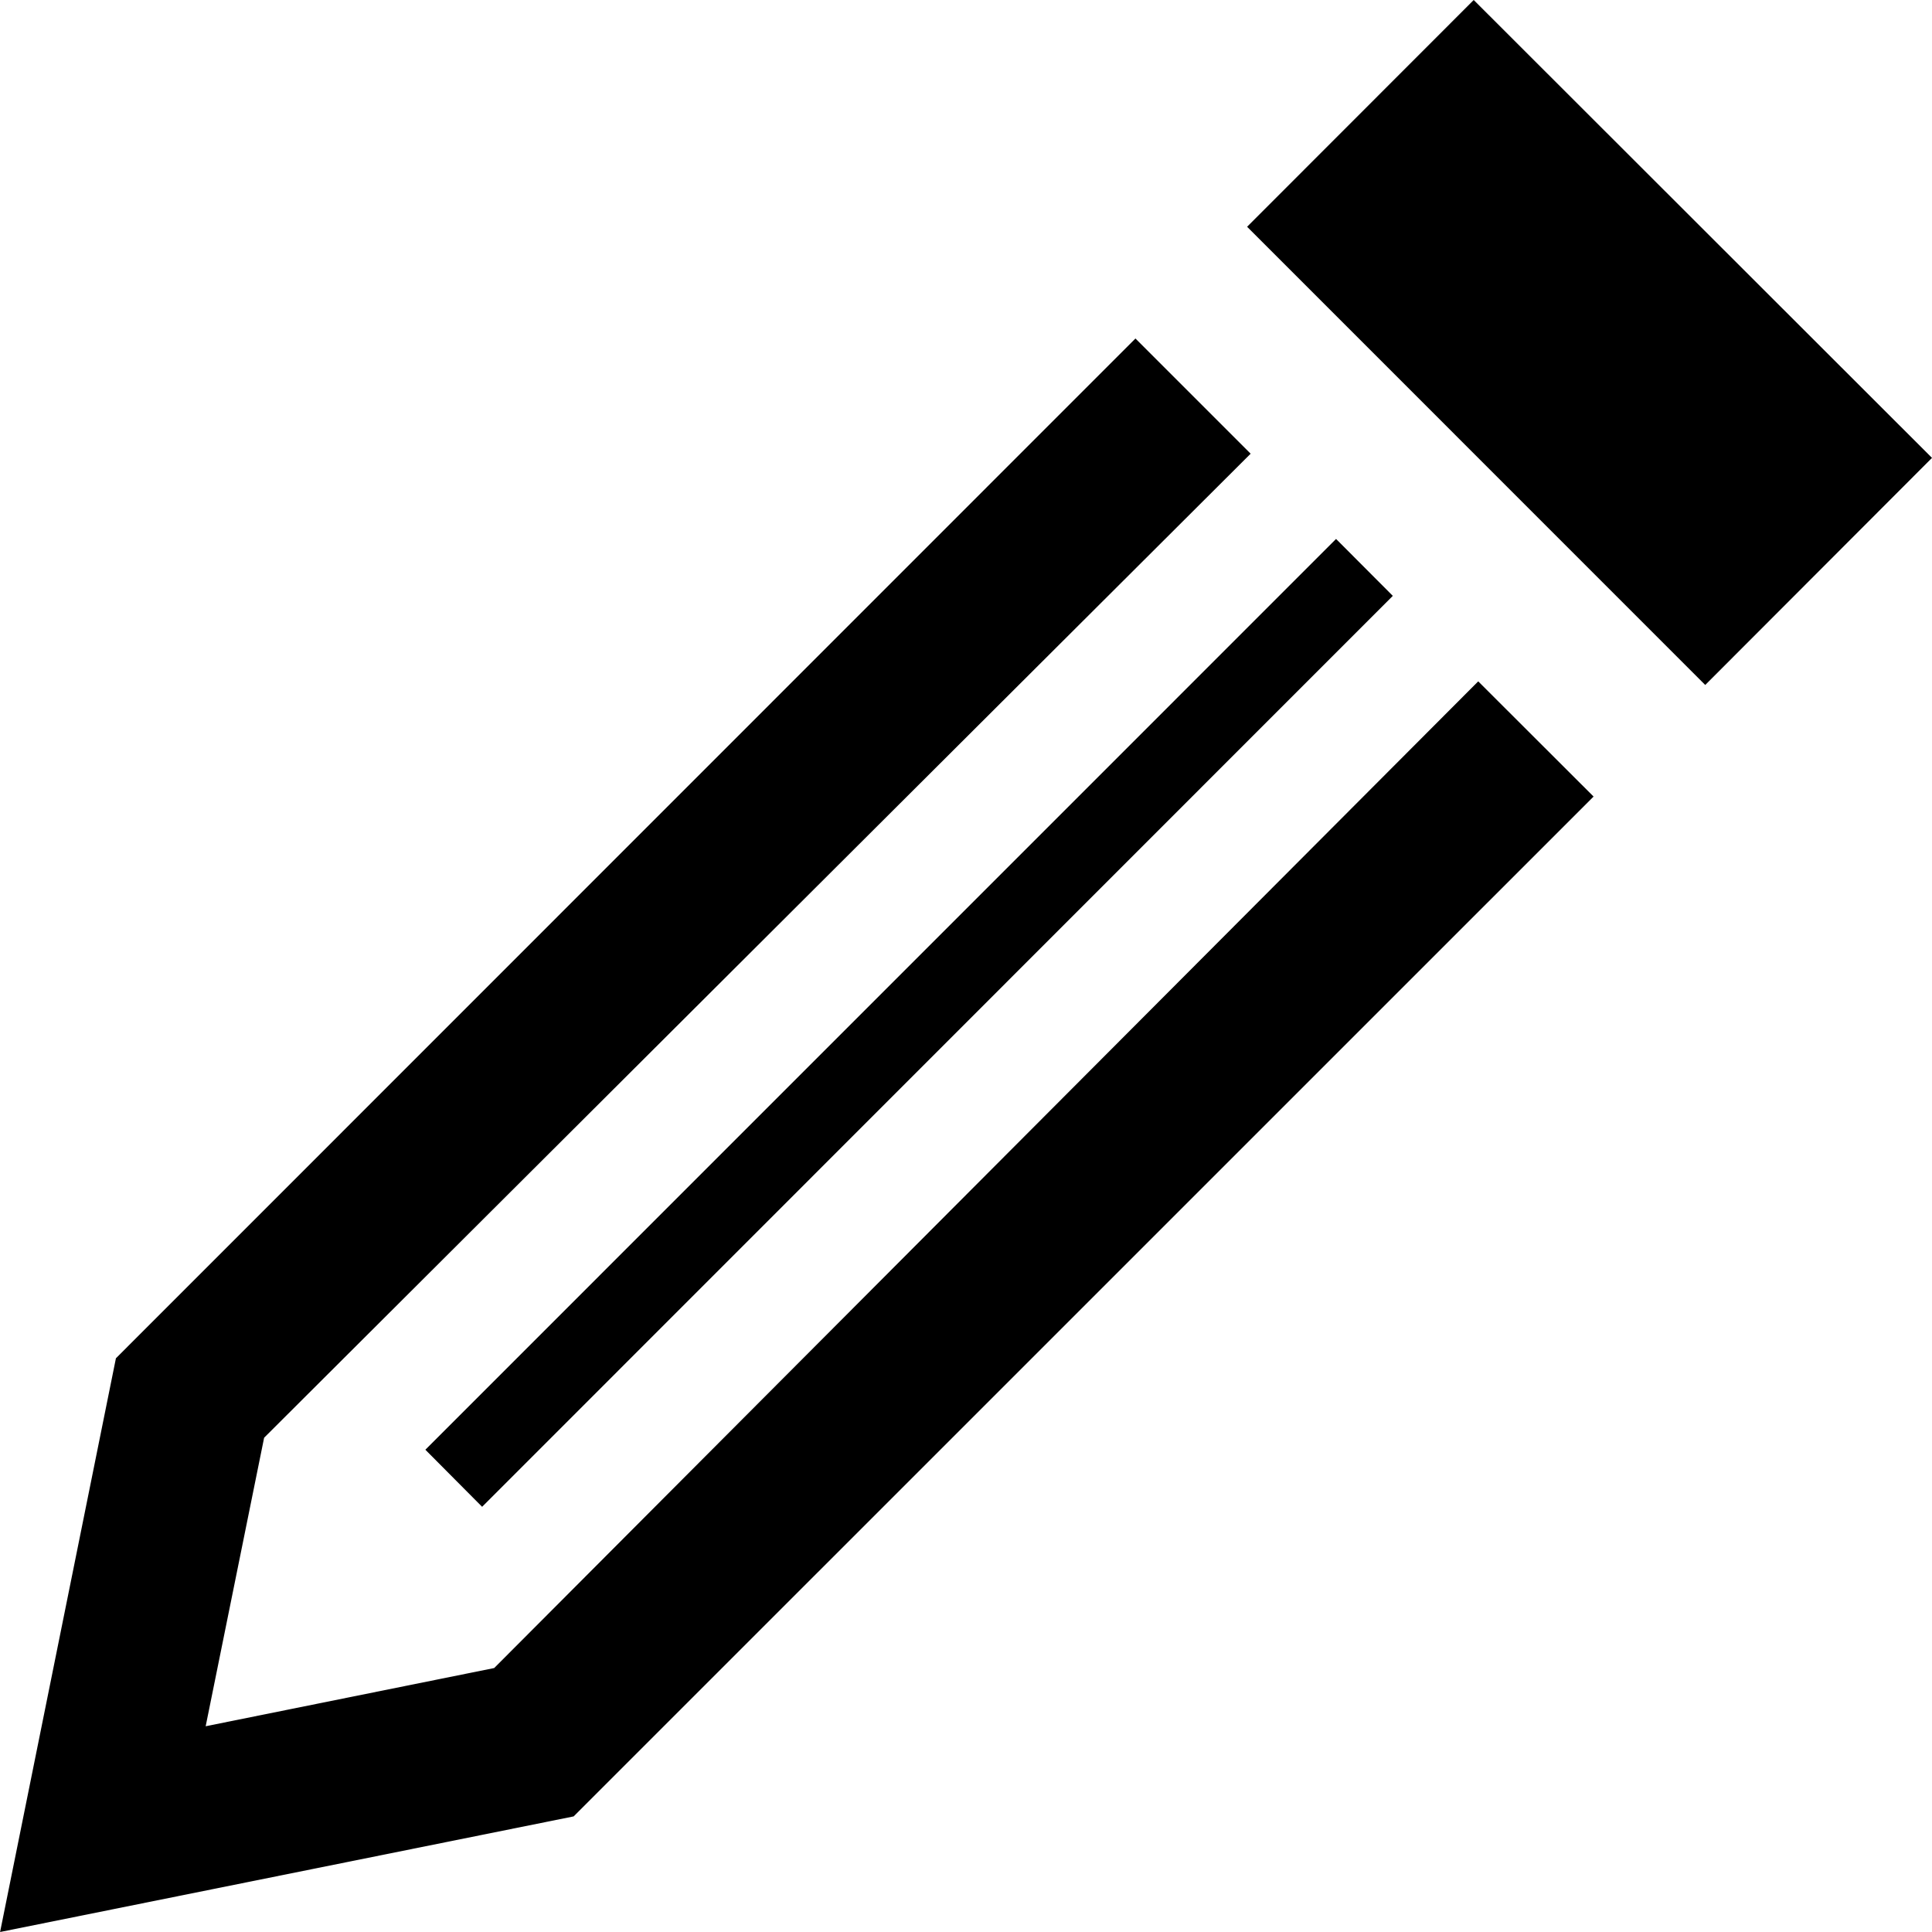
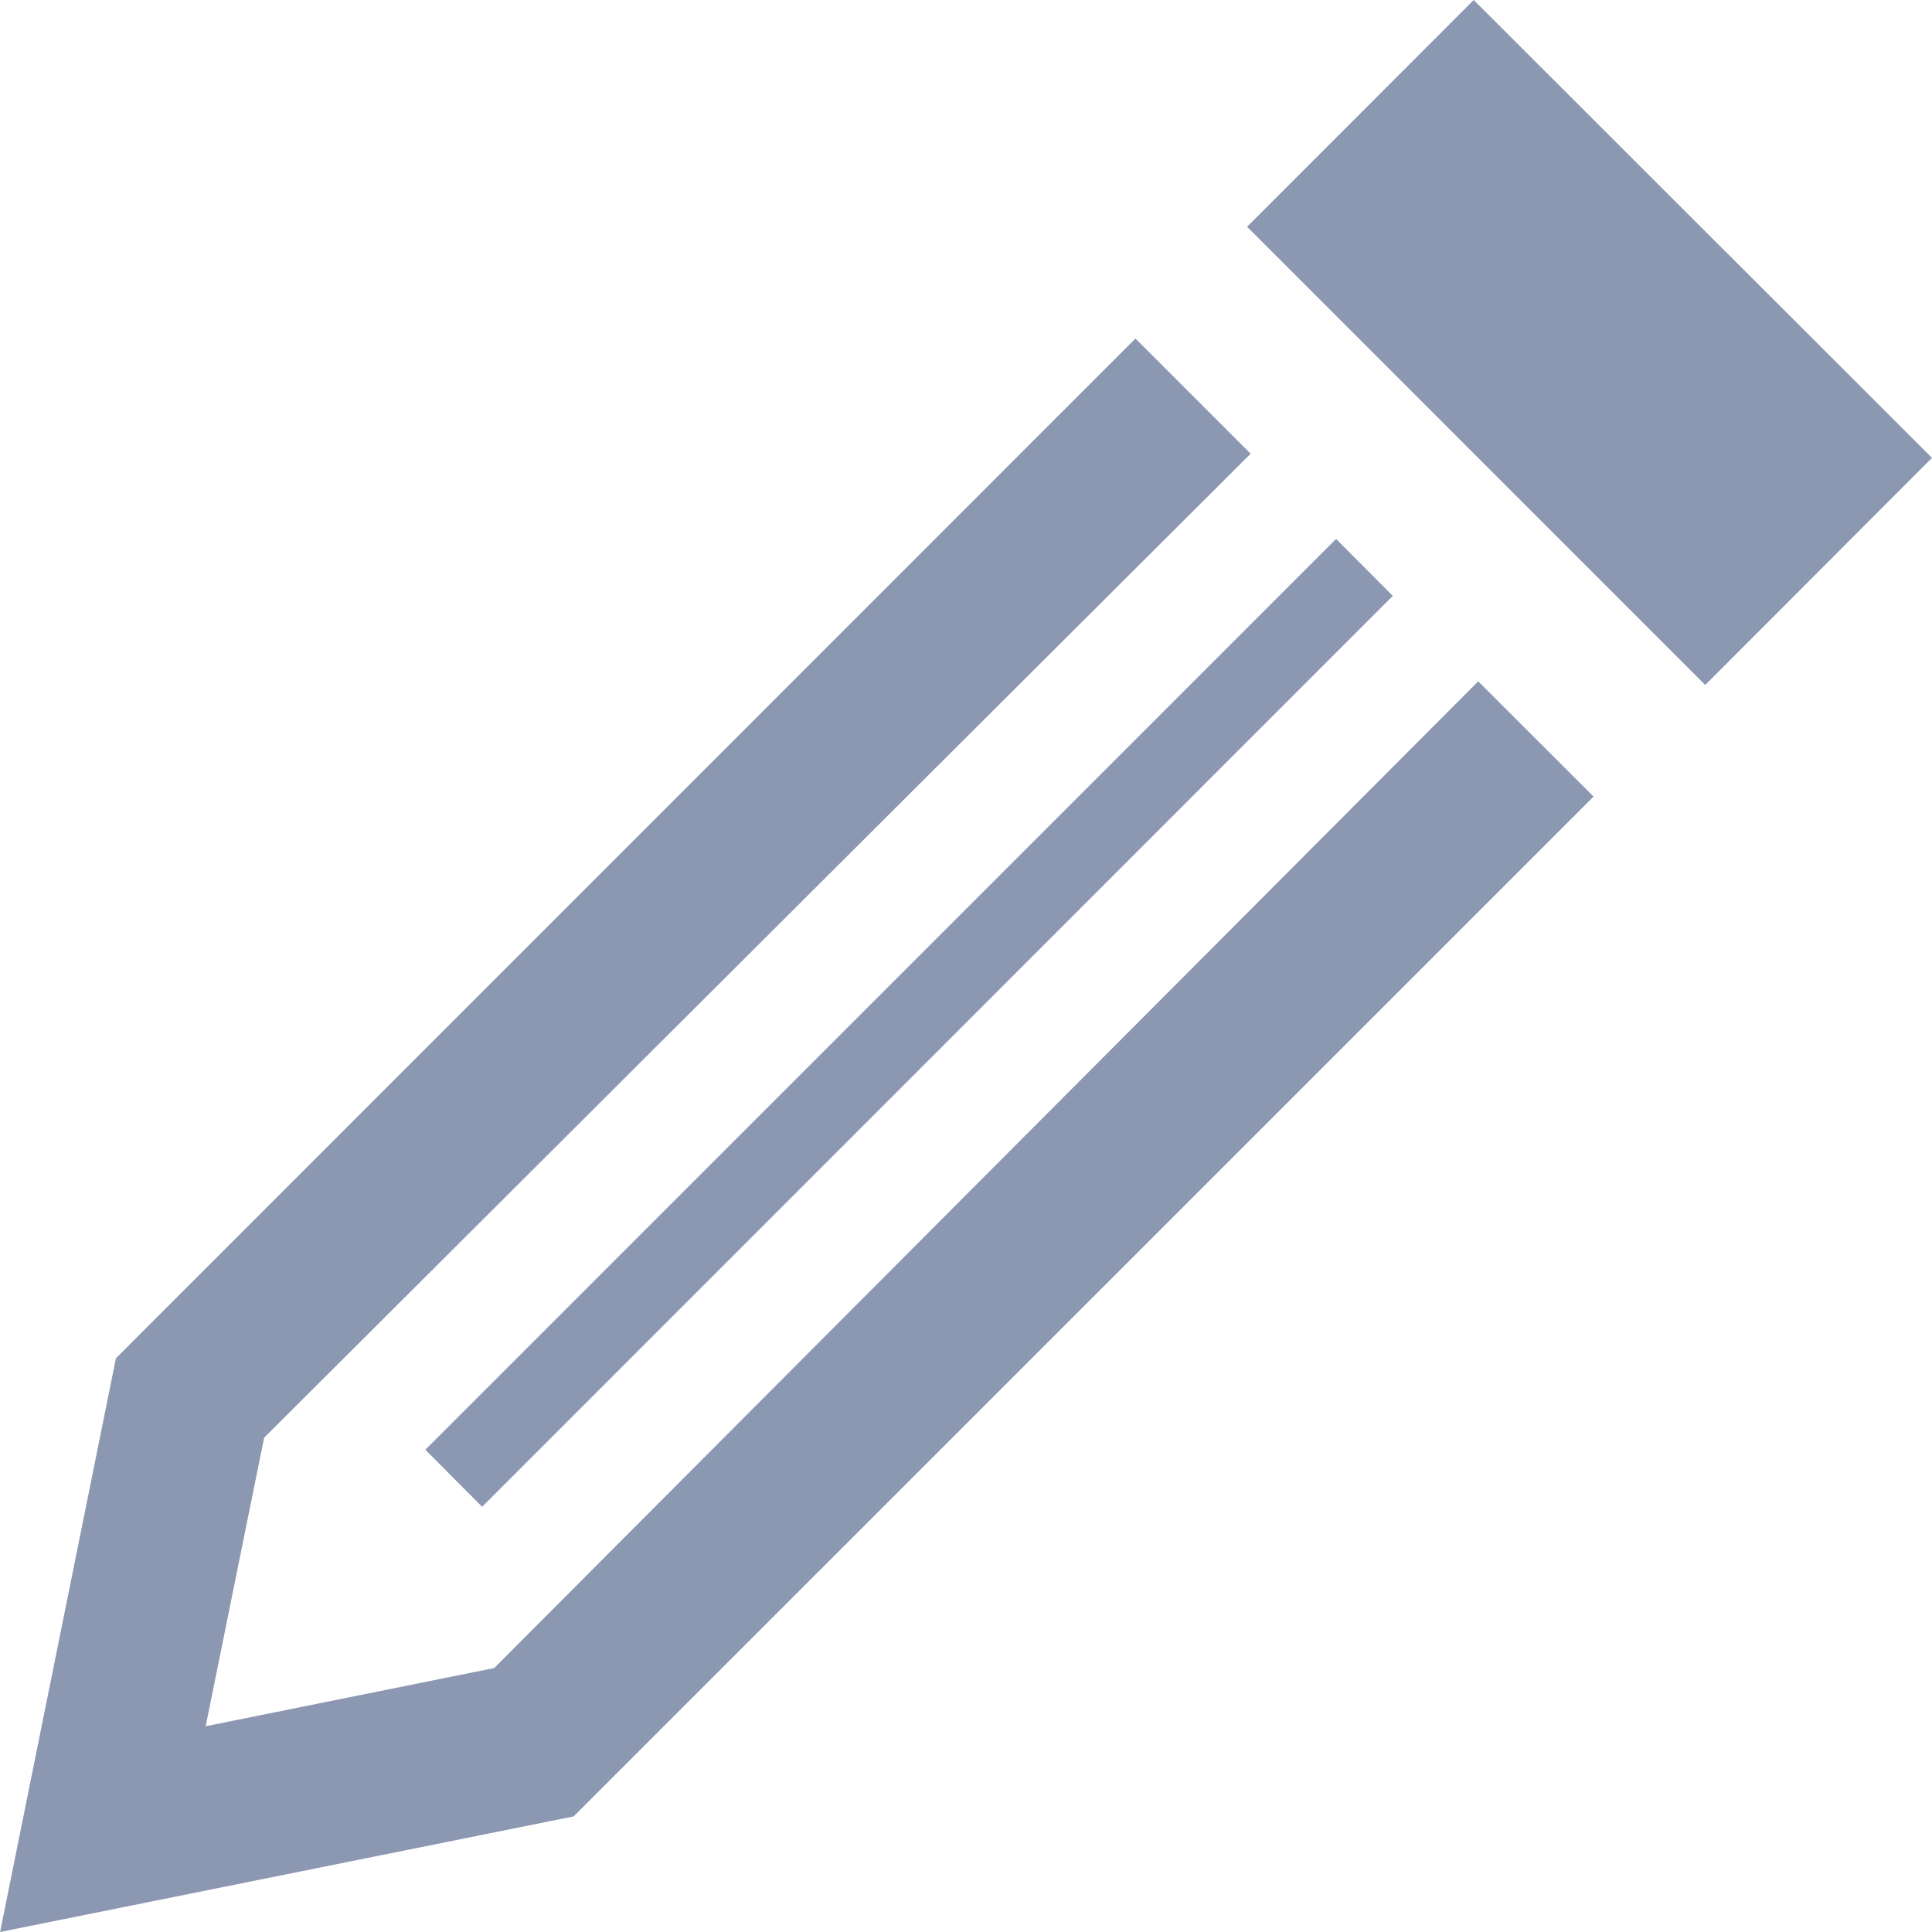
<svg xmlns="http://www.w3.org/2000/svg" width="24" height="24" viewBox="0 0 24 24">
-   <path d="M18.363 8.464l1.433 1.431-12.67 12.669-7.125 1.436 1.439-7.127 12.665-12.668 1.431 1.431-12.255 12.224-.726 3.584 3.584-.723 12.224-12.257zm-.056-8.464l-2.815 2.817 5.691 5.692 2.817-2.821-5.693-5.688zm-12.318 18.718l11.313-11.316-.705-.707-11.313 11.314.705.709z" />
+   <path d="M18.363 8.464l1.433 1.431-12.67 12.669-7.125 1.436 1.439-7.127 12.665-12.668 1.431 1.431-12.255 12.224-.726 3.584 3.584-.723 12.224-12.257zm-.056-8.464l-2.815 2.817 5.691 5.692 2.817-2.821-5.693-5.688zm-12.318 18.718l11.313-11.316-.705-.707-11.313 11.314.705.709z" fill="#8c97b2" />
</svg>
